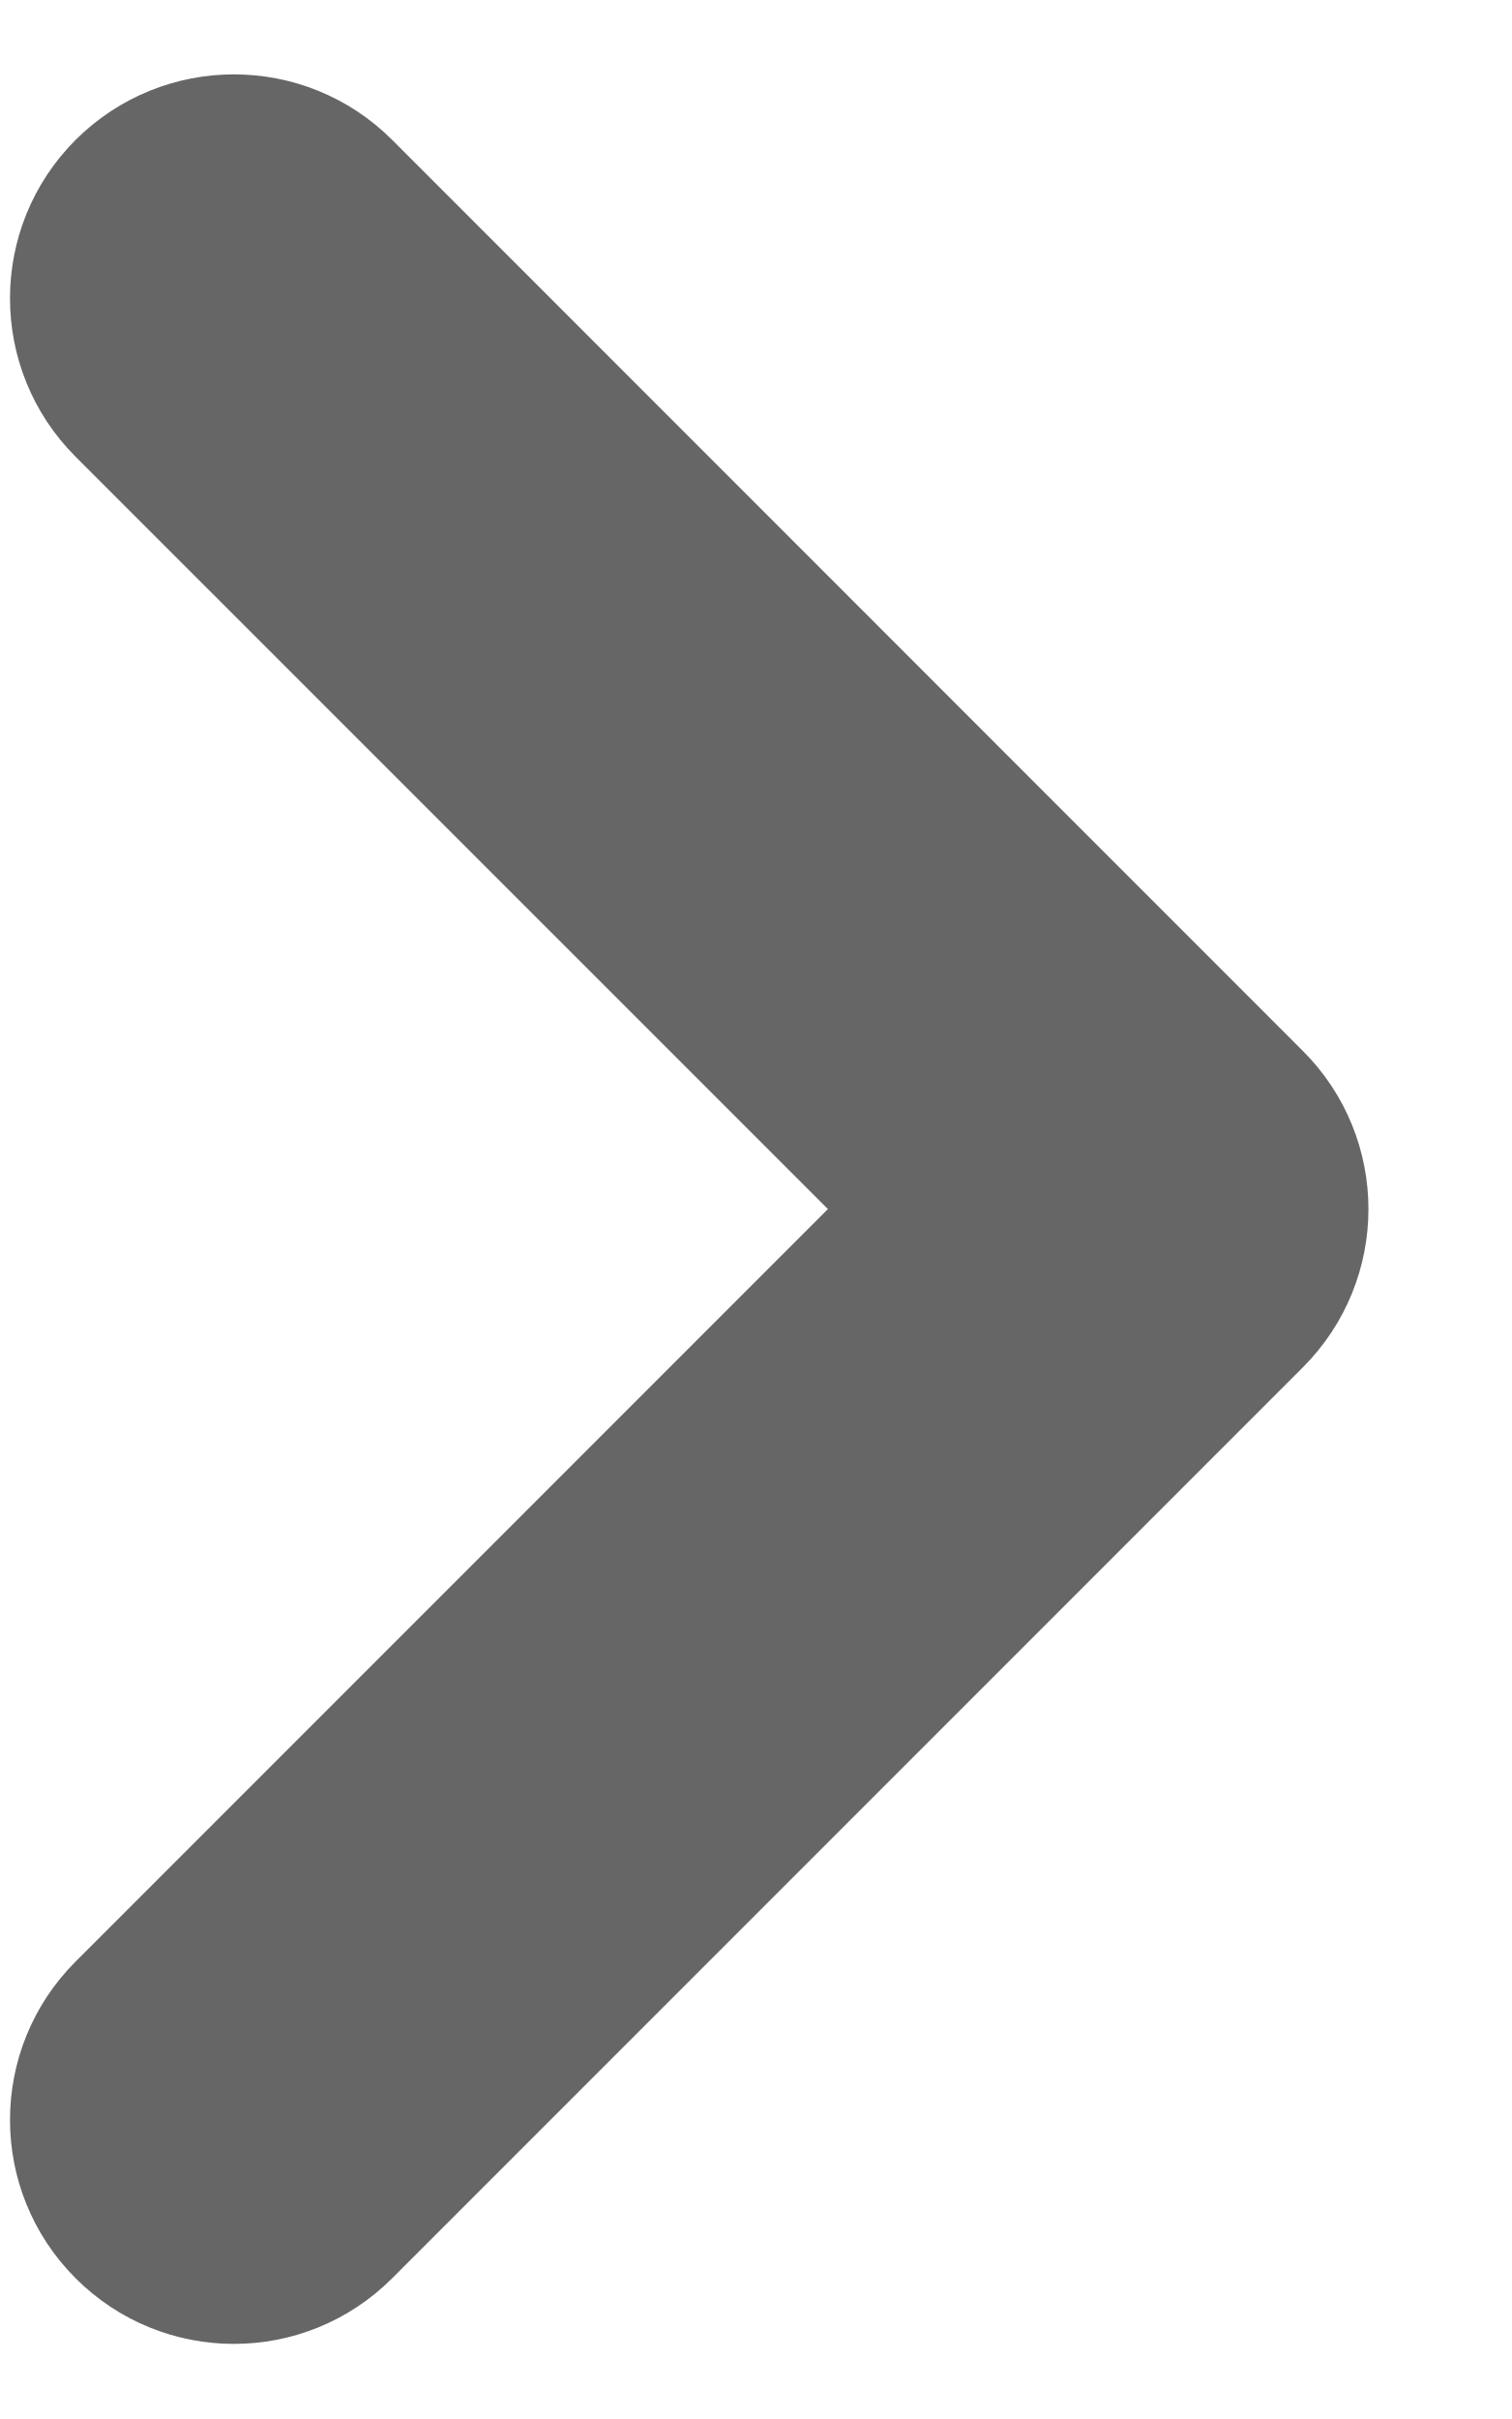
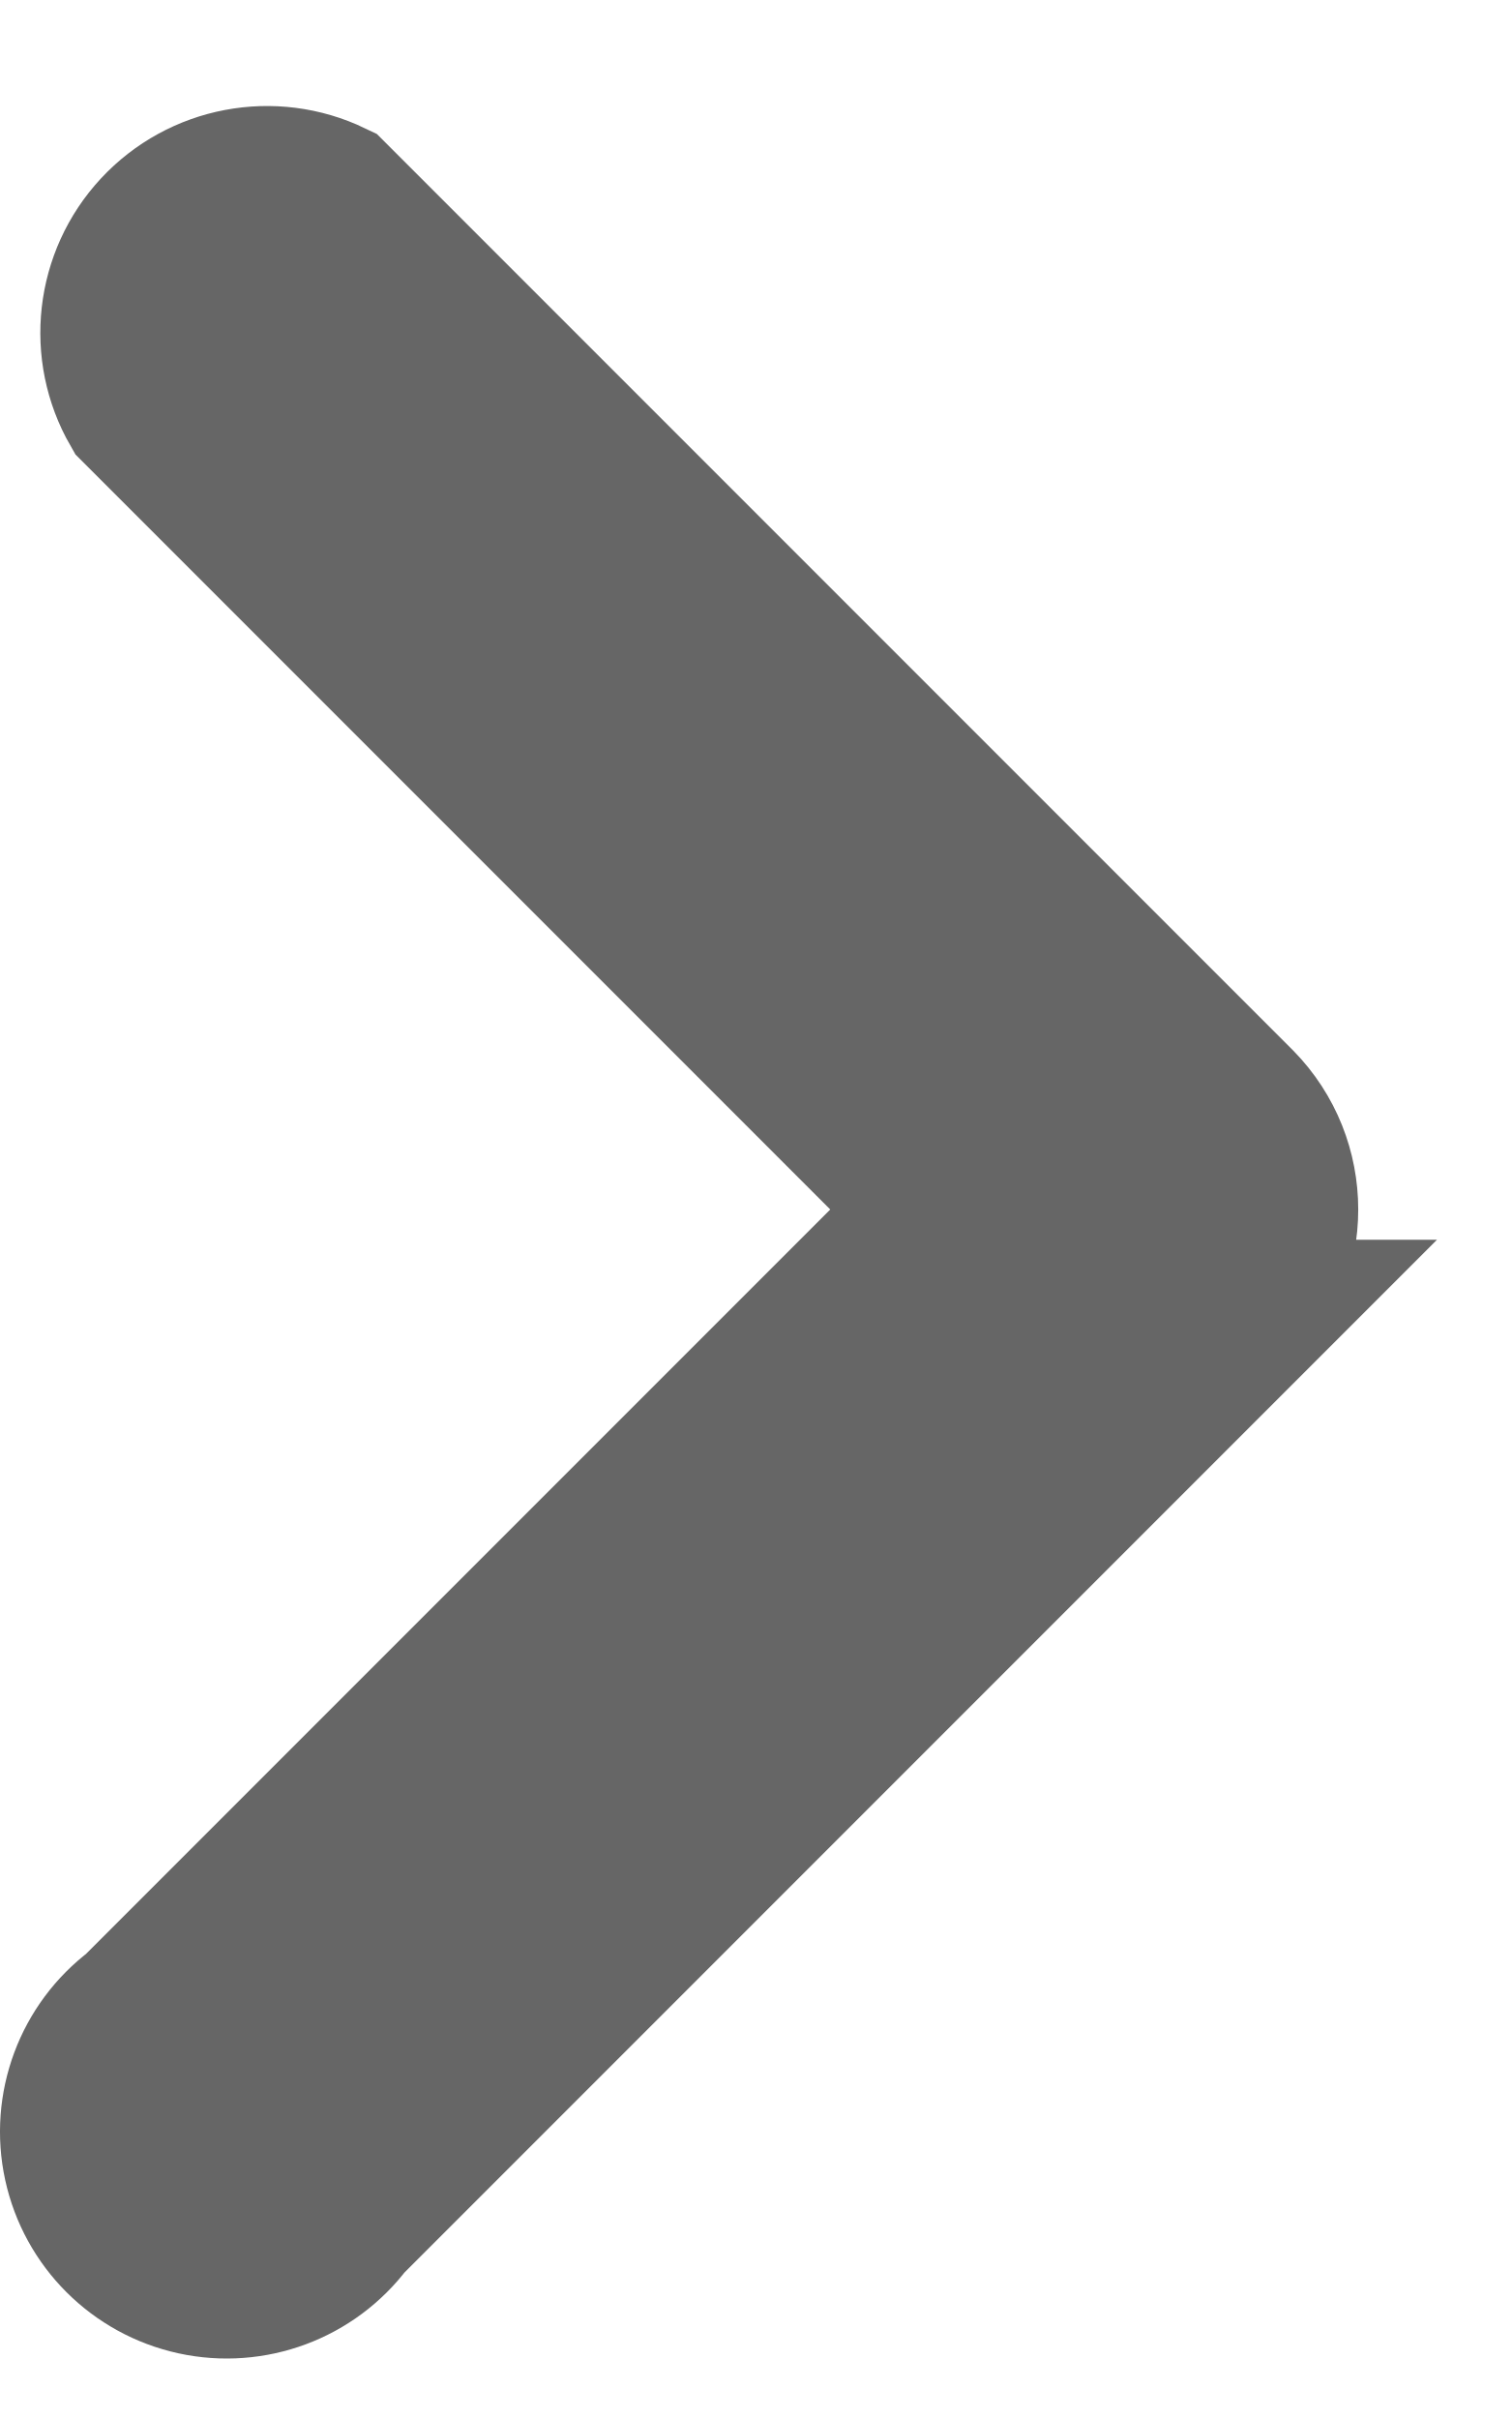
- <svg xmlns="http://www.w3.org/2000/svg" width="10px" height="16px" viewBox="0 0 10 16" version="1.1">
-   <defs />
-   <g id="Events" stroke="none" stroke-width="1" fill="none" fill-rule="evenodd">
-     <g id="Assets" transform="translate(-84, -401)" fill="#666666" fill-rule="nonzero" stroke="#666666">
-       <g id="32213" transform="translate(84.56637, 401.9922)">
-         <path d="M7.699,7.699 L1.675,13.723 C1.292,14.107 0.67,14.107 0.287,13.723 C-0.096,13.34 -0.096,12.719 0.287,12.336 L5.618,7.005 L0.287,1.675 C-0.096,1.292 -0.096,0.67 0.287,0.287 C0.671,-0.096 1.292,-0.096 1.675,0.287 L7.699,6.312 C7.891,6.503 7.987,6.754 7.987,7.005 C7.987,7.256 7.891,7.507 7.699,7.699 Z" id="Shape" />
-       </g>
-     </g>
-   </g>
+ <svg xmlns="http://www.w3.org/2000/svg" width="10" height="16" viewBox="0 0 10 16">
+   <path d="M8.3 8.7l-6 6a1 1 0 11-1.4-1.4L6.2 8 .9 2.7a1 1 0 011.3-1.4l6 6a1 1 0 010 1.4z" fill="#666" fill-rule="nonzero" stroke="#666" />
</svg>
